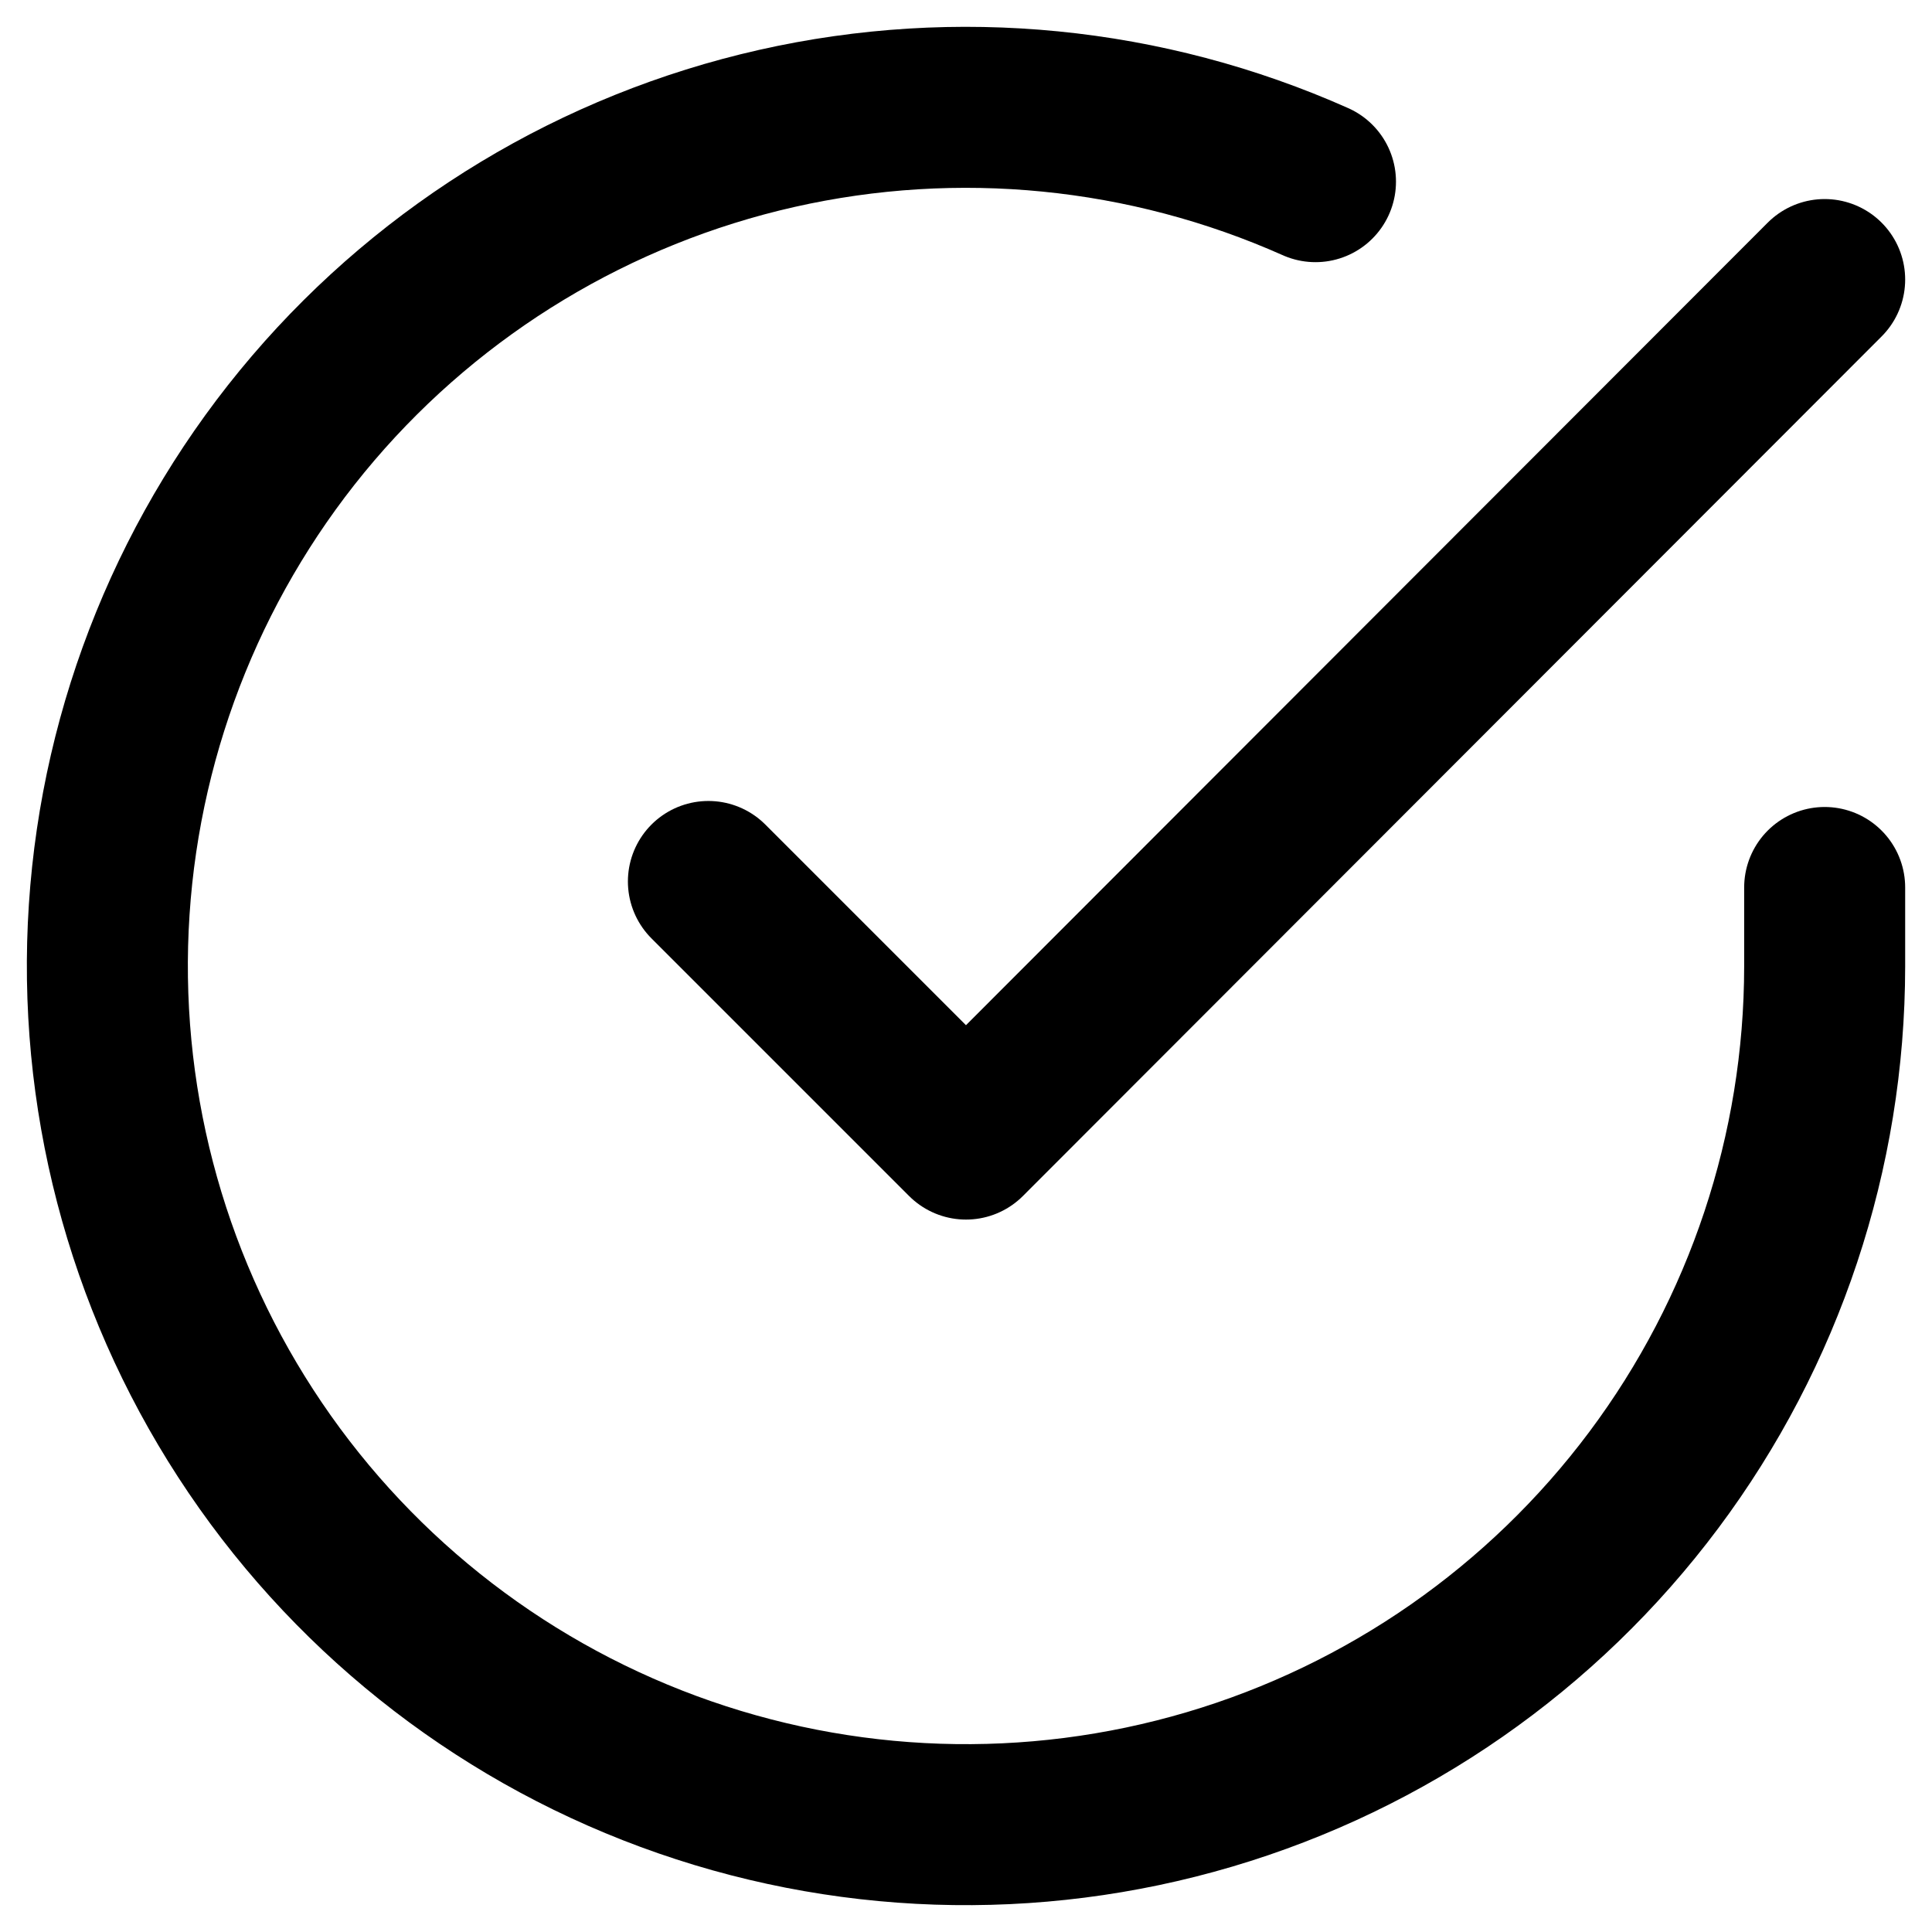
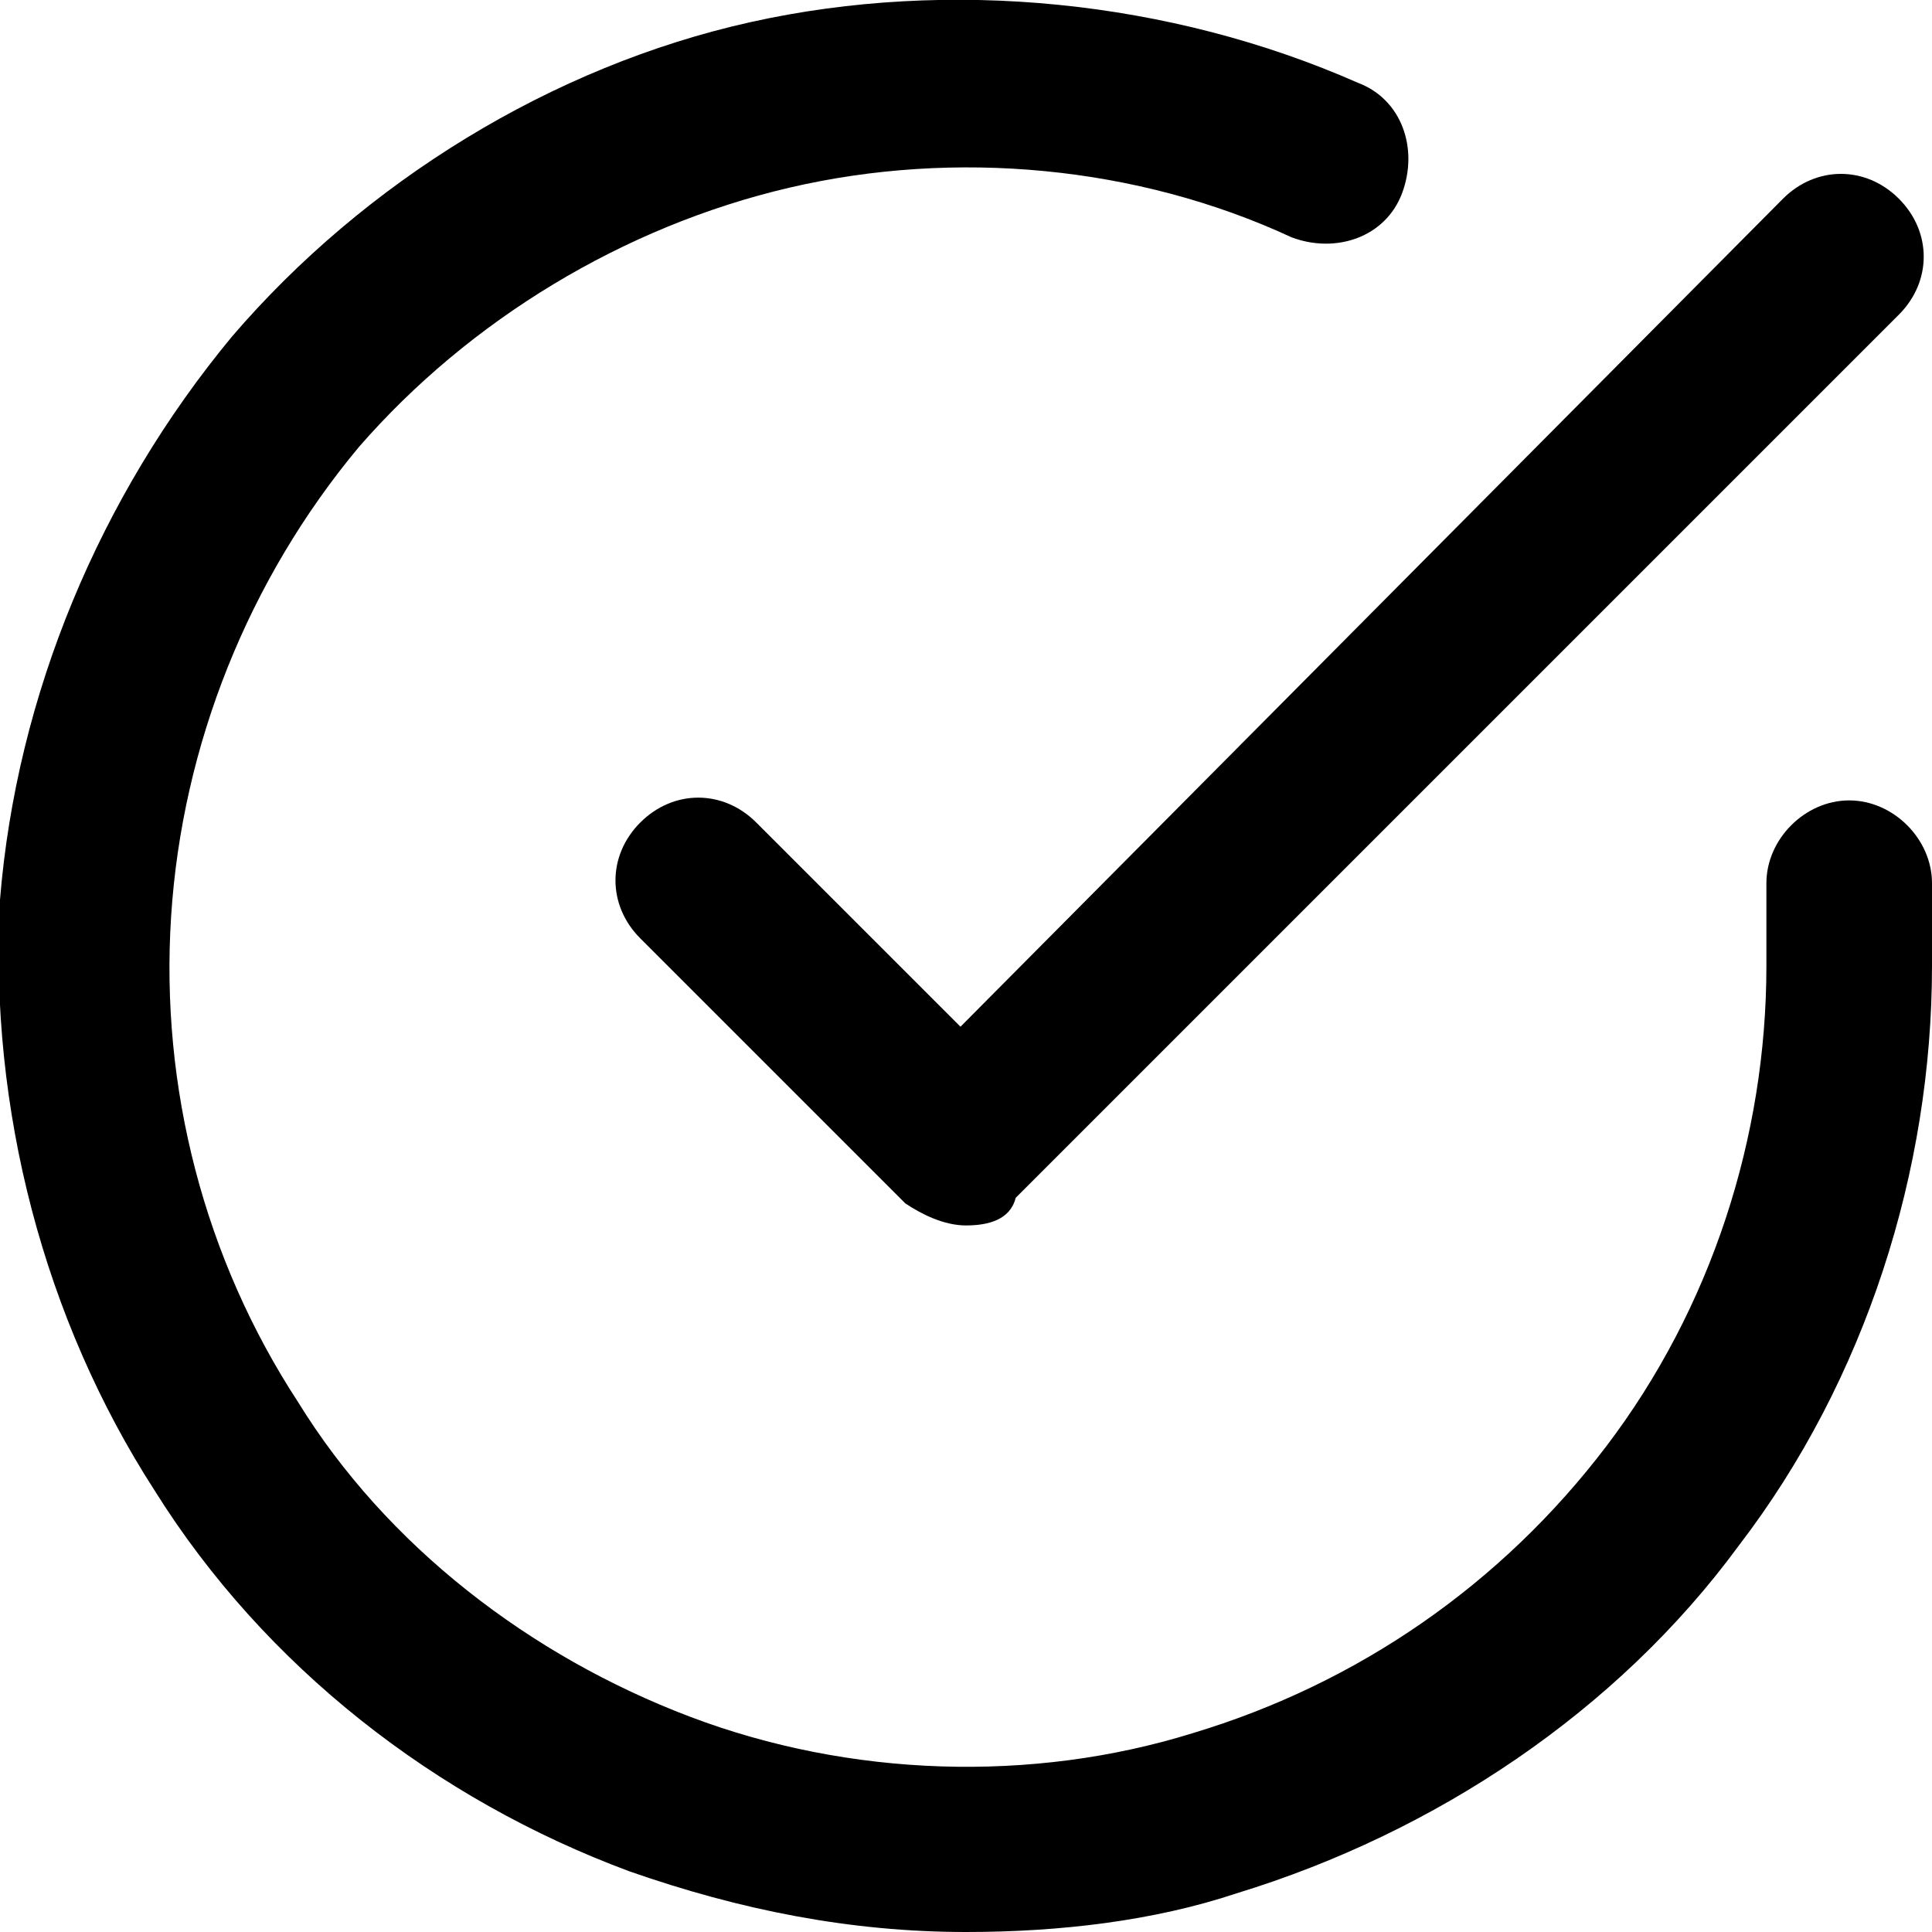
- <svg xmlns="http://www.w3.org/2000/svg" width="36" height="36" viewBox="0 0 36 36" fill="none">
-   <path d="M34 16.537V18.009C33.998 21.459 32.881 24.817 30.815 27.58C28.749 30.343 25.845 32.365 22.537 33.343C19.228 34.322 15.692 34.204 12.455 33.008C9.219 31.813 6.455 29.603 4.578 26.709C2.7 23.814 1.808 20.39 2.035 16.947C2.262 13.505 3.596 10.227 5.837 7.604C8.079 4.982 11.108 3.154 14.474 2.393C17.839 1.633 21.36 1.981 24.512 3.385" stroke="black" stroke-width="3" stroke-linecap="round" stroke-linejoin="round" />
-   <path d="M34 5.209L18 21.225L13.2 16.425" stroke="black" stroke-width="3" stroke-linecap="round" stroke-linejoin="round" />
+ <svg xmlns="http://www.w3.org/2000/svg" version="1.1" id="Слой_1" x="0px" y="0px" viewBox="0 0 35 35" style="enable-background:new 0 0 35 35;" xml:space="preserve">
+   <g>
+     <path d="M17.5,35c-2.1,0-4.1-0.4-6.1-1.1c-3.5-1.3-6.6-3.7-8.6-6.9c-2-3.1-3-6.9-2.8-10.7C0.3,12.6,1.8,9,4.2,6.1   c2.4-2.8,5.8-4.9,9.4-5.7s7.6-0.4,11,1.1c0.8,0.3,1.1,1.2,0.8,2c-0.3,0.8-1.2,1.1-2,0.8c-2.8-1.3-6.1-1.6-9.1-0.9   c-3,0.7-5.8,2.4-7.8,4.7c-2,2.4-3.2,5.4-3.4,8.5c-0.2,3.1,0.6,6.2,2.3,8.8C7,28,9.6,30,12.5,31.1c2.9,1.1,6.2,1.2,9.1,0.3   c3-0.9,5.6-2.7,7.5-5.2s2.9-5.6,2.9-8.7V16c0-0.8,0.7-1.5,1.5-1.5S35,15.2,35,16v1.5c0,3.7-1.2,7.5-3.5,10.5   c-2.2,3-5.5,5.2-9.1,6.3C20.9,34.8,19.2,35,17.5,35z" />
+   </g>
+   <g>
+     <path d="M17.5,22.2c-0.4,0-0.8-0.2-1.1-0.4L11.6,17c-0.6-0.6-0.6-1.5,0-2.1c0.6-0.6,1.5-0.6,2.1,0l3.7,3.7l14.9-15   c0.6-0.6,1.5-0.6,2.1,0c0.6,0.6,0.6,1.5,0,2.1l-16,16C18.3,22.1,17.9,22.2,17.5,22.2z" />
+   </g>
</svg>
